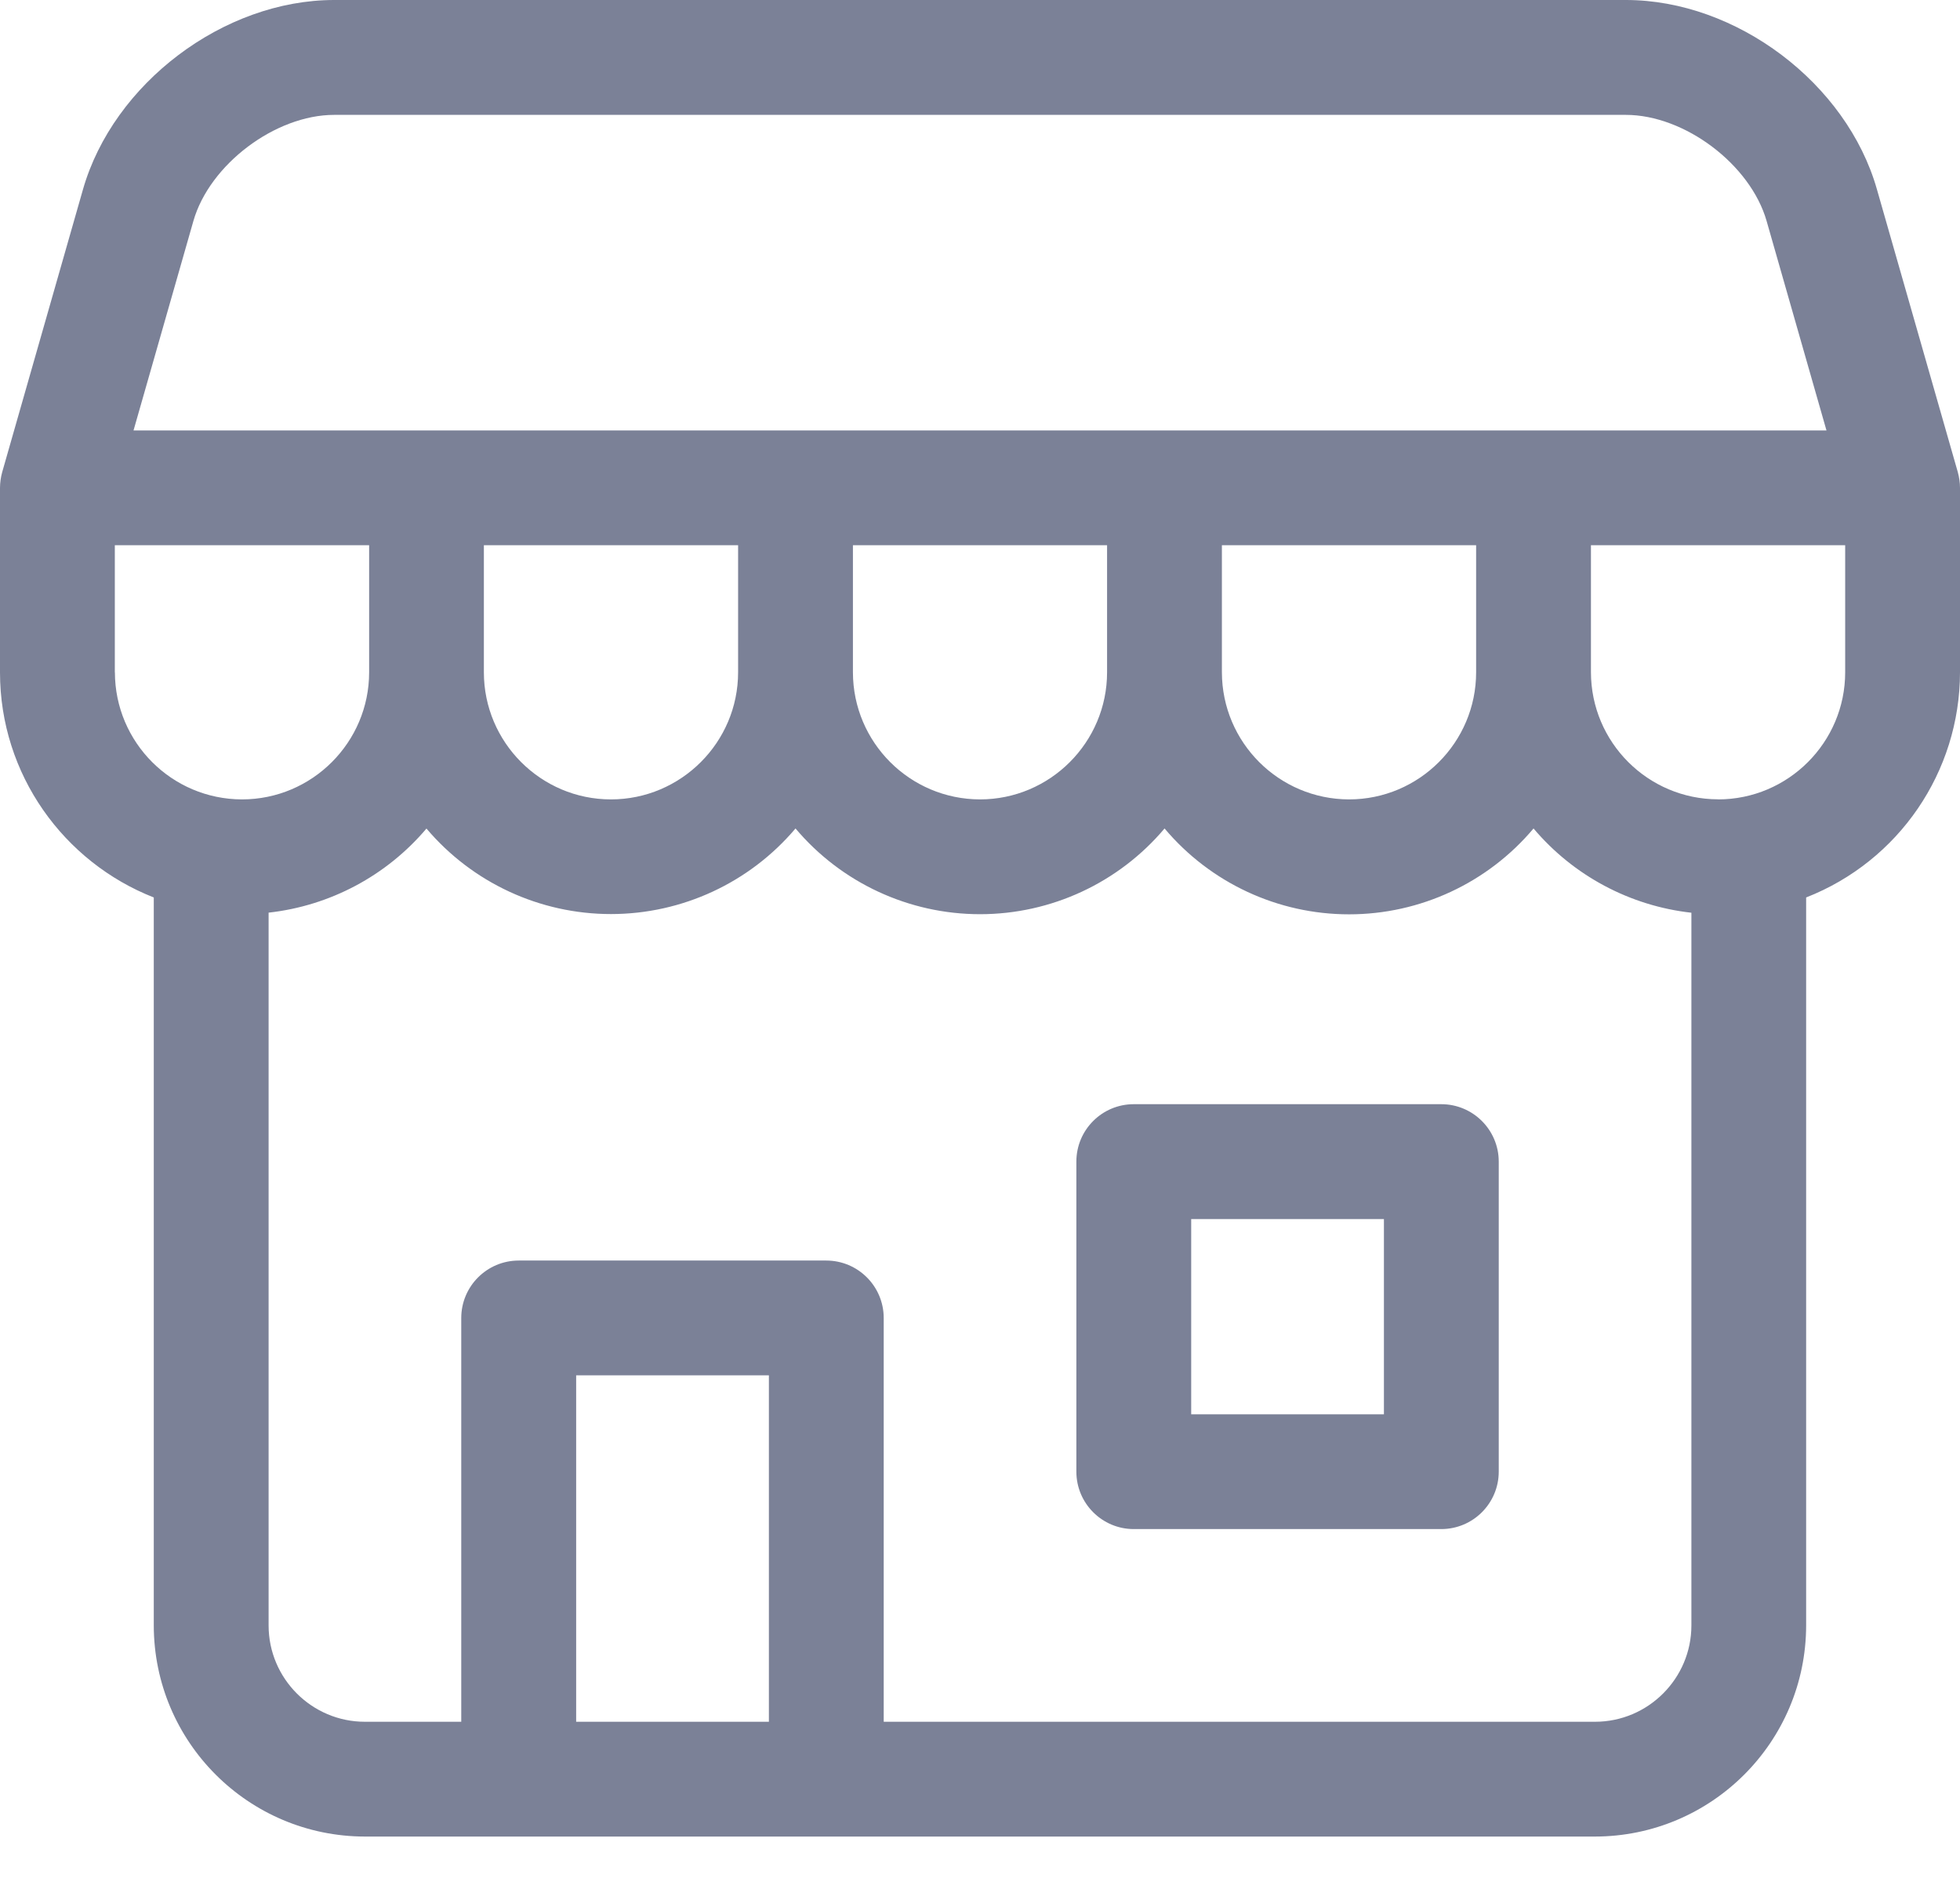
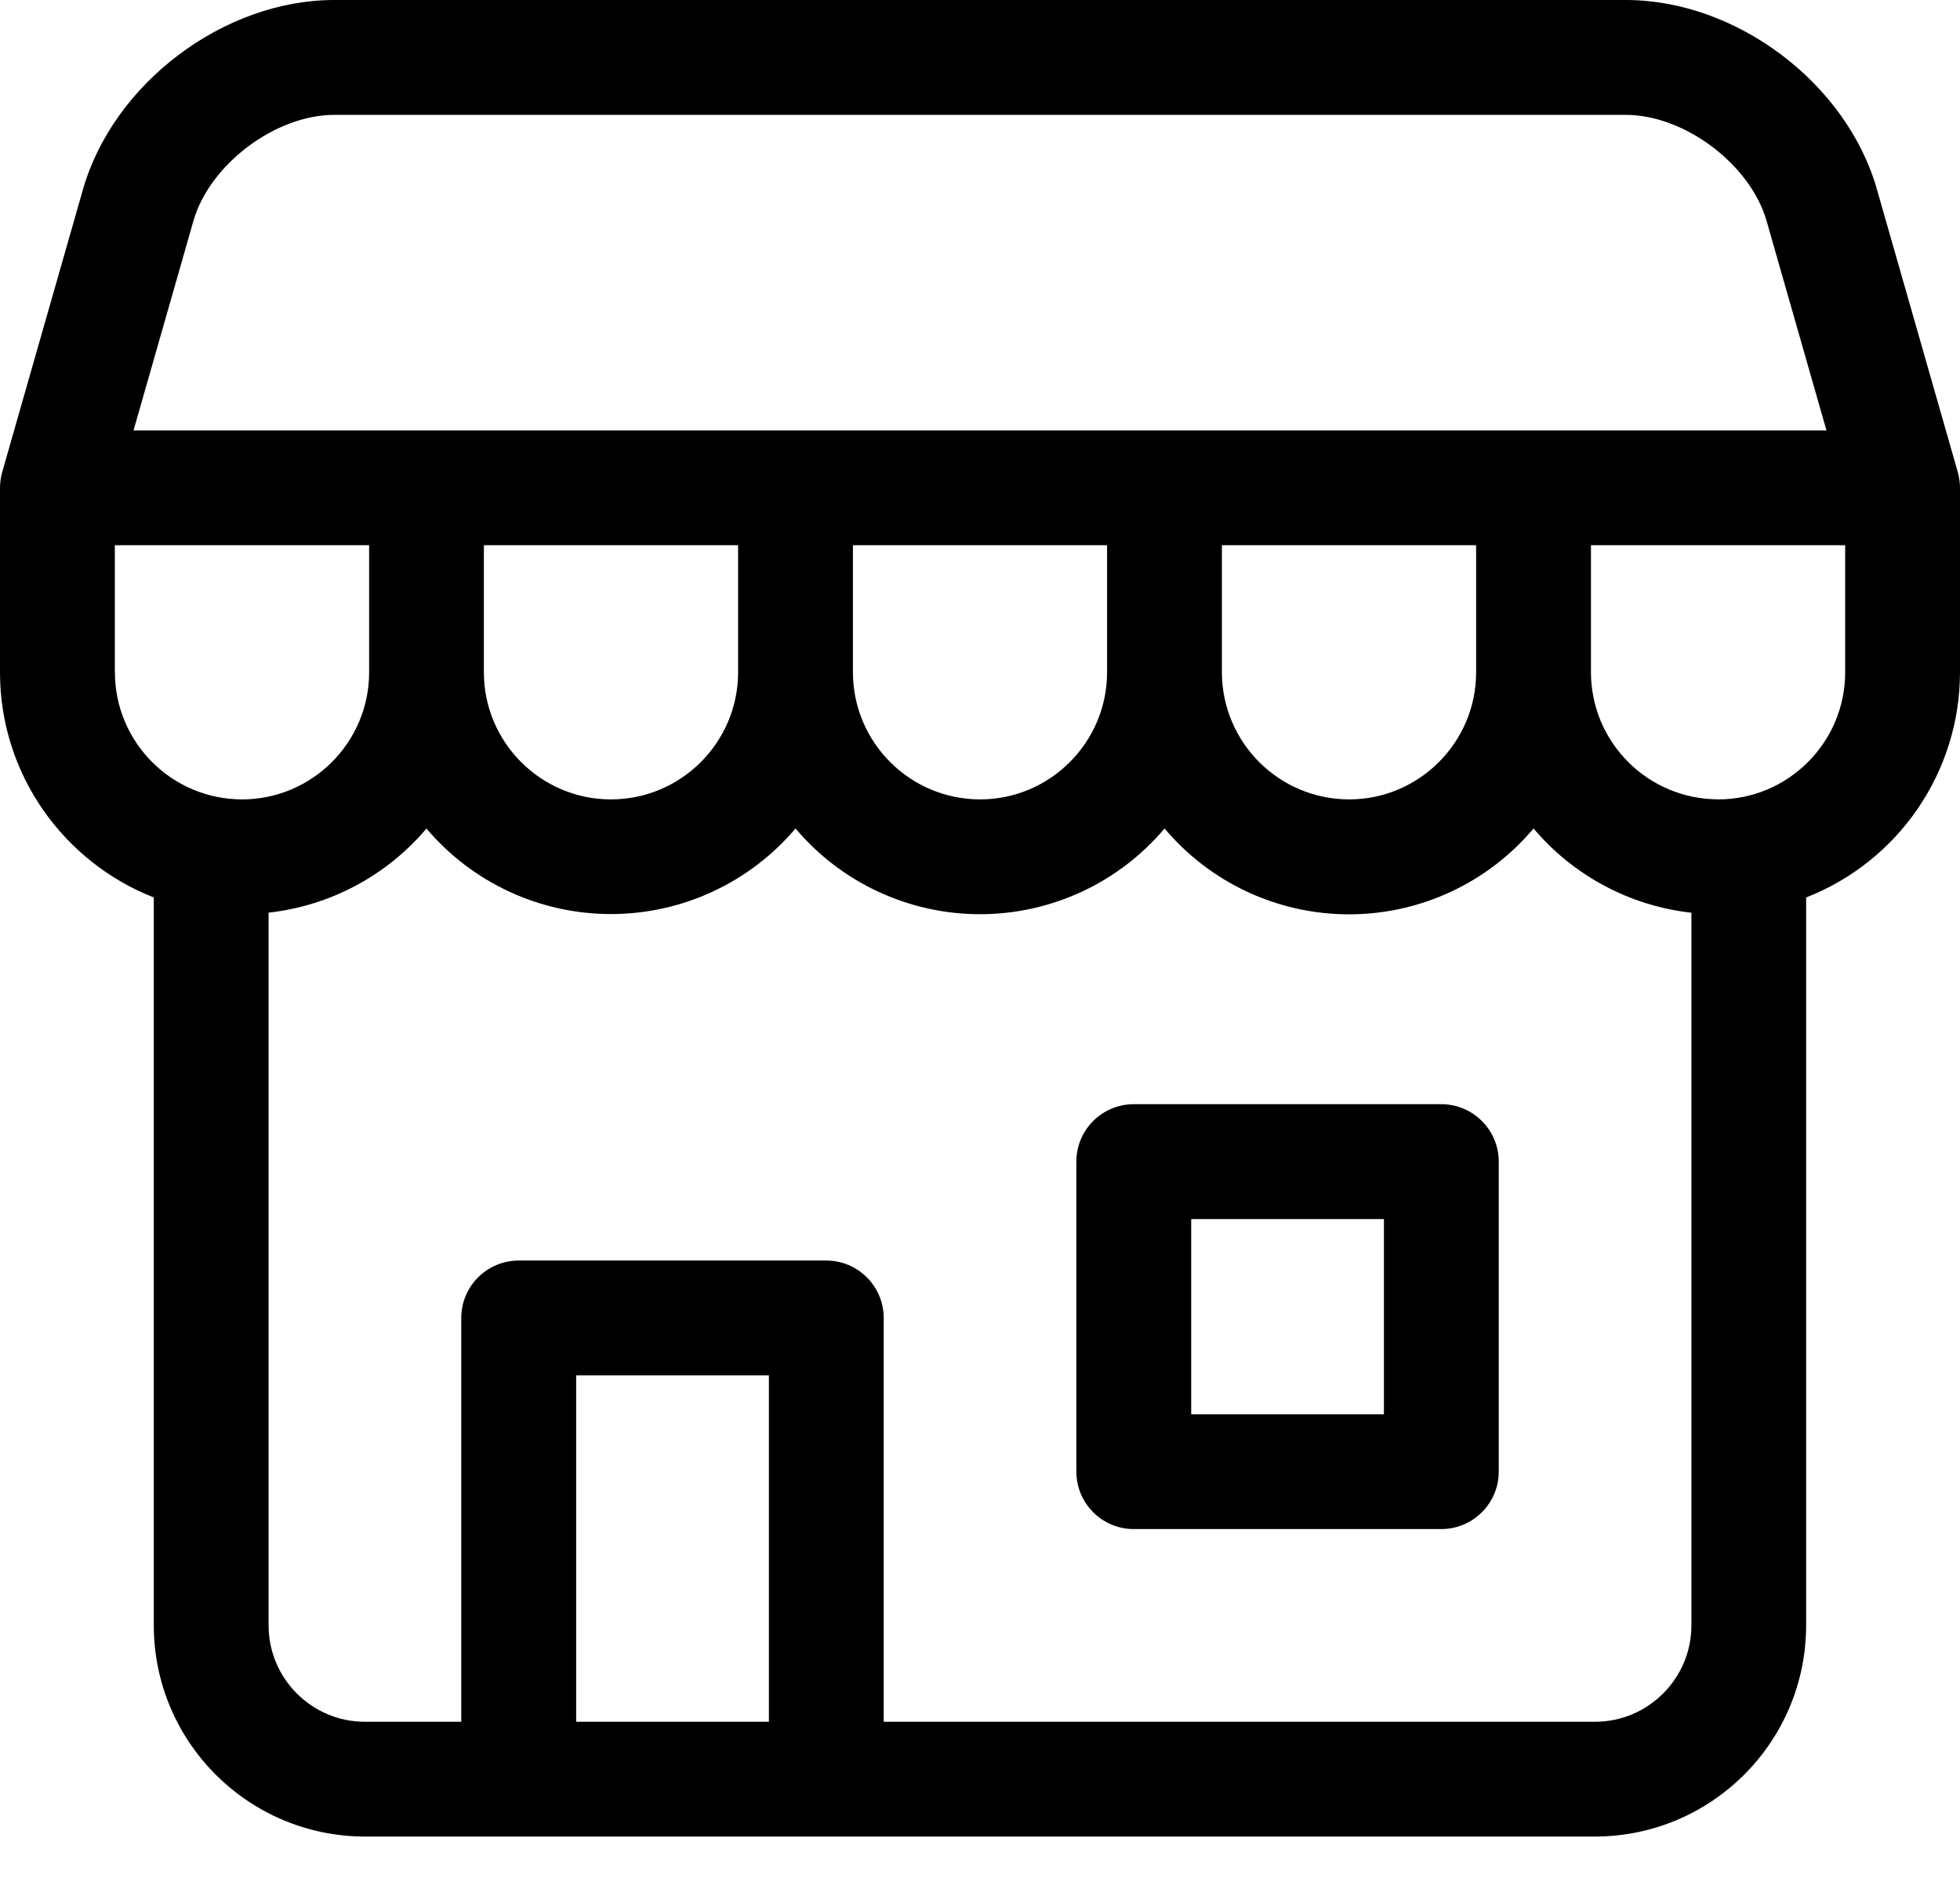
<svg xmlns="http://www.w3.org/2000/svg" viewBox="0 0 24 23">
-   <g fill="#7B8197" fill-rule="nonzero">
+   <g fill="currentColor" fill-rule="nonzero">
    <path d="M17.648 13.524h-3.765a.703.703 0 00-.703.703v3.798c0 .388.315.703.703.703h3.765a.704.704 0 00.704-.703v-3.798a.704.704 0 00-.704-.703zm-.703 3.798h-2.359v-2.391h2.36v2.391z" />
    <path d="M23.973 5.782l-.99-3.462C22.614 1.02 21.262 0 19.909 0H4.092C2.74 0 1.388 1.02 1.016 2.32L.027 5.782A.743.743 0 000 5.975v2.26c0 1.252.782 2.325 1.883 2.757v8.916a2.589 2.589 0 002.586 2.586H19.53a2.589 2.589 0 002.586-2.586v-8.916A2.965 2.965 0 0024 8.234V5.975c0-.065-.01-.13-.027-.193zM2.368 2.707c.198-.693 1.004-1.3 1.724-1.3h15.816c.72 0 1.526.607 1.724 1.3l.733 2.565H1.635l.733-2.565zm3.557 3.971h3.113v1.556c0 .858-.699 1.557-1.557 1.557s-1.556-.699-1.556-1.557V6.678zm4.519 0h3.112v1.556c0 .858-.698 1.557-1.556 1.557a1.559 1.559 0 01-1.556-1.557V6.678zm4.518 0h3.113v1.556c0 .858-.698 1.557-1.556 1.557a1.56 1.56 0 01-1.557-1.557V6.678zM1.406 8.234V6.678H4.52v1.556c0 .858-.698 1.557-1.557 1.557a1.559 1.559 0 01-1.556-1.557zm5.649 12.854v-4.243h2.36v4.243h-2.36zm12.476 0h-8.71v-4.946a.704.704 0 00-.704-.703H6.352a.704.704 0 00-.704.703v4.946h-1.18c-.65 0-1.179-.53-1.179-1.18v-8.73a2.96 2.96 0 001.933-1.03 2.96 2.96 0 004.519-.001 2.956 2.956 0 004.519 0 2.952 2.952 0 004.518 0 2.96 2.96 0 001.933 1.032v8.729c0 .65-.53 1.18-1.18 1.18zM21.038 9.79a1.559 1.559 0 01-1.557-1.557V6.678h3.113v1.556c0 .858-.698 1.557-1.556 1.557z" />
  </g>
</svg>
